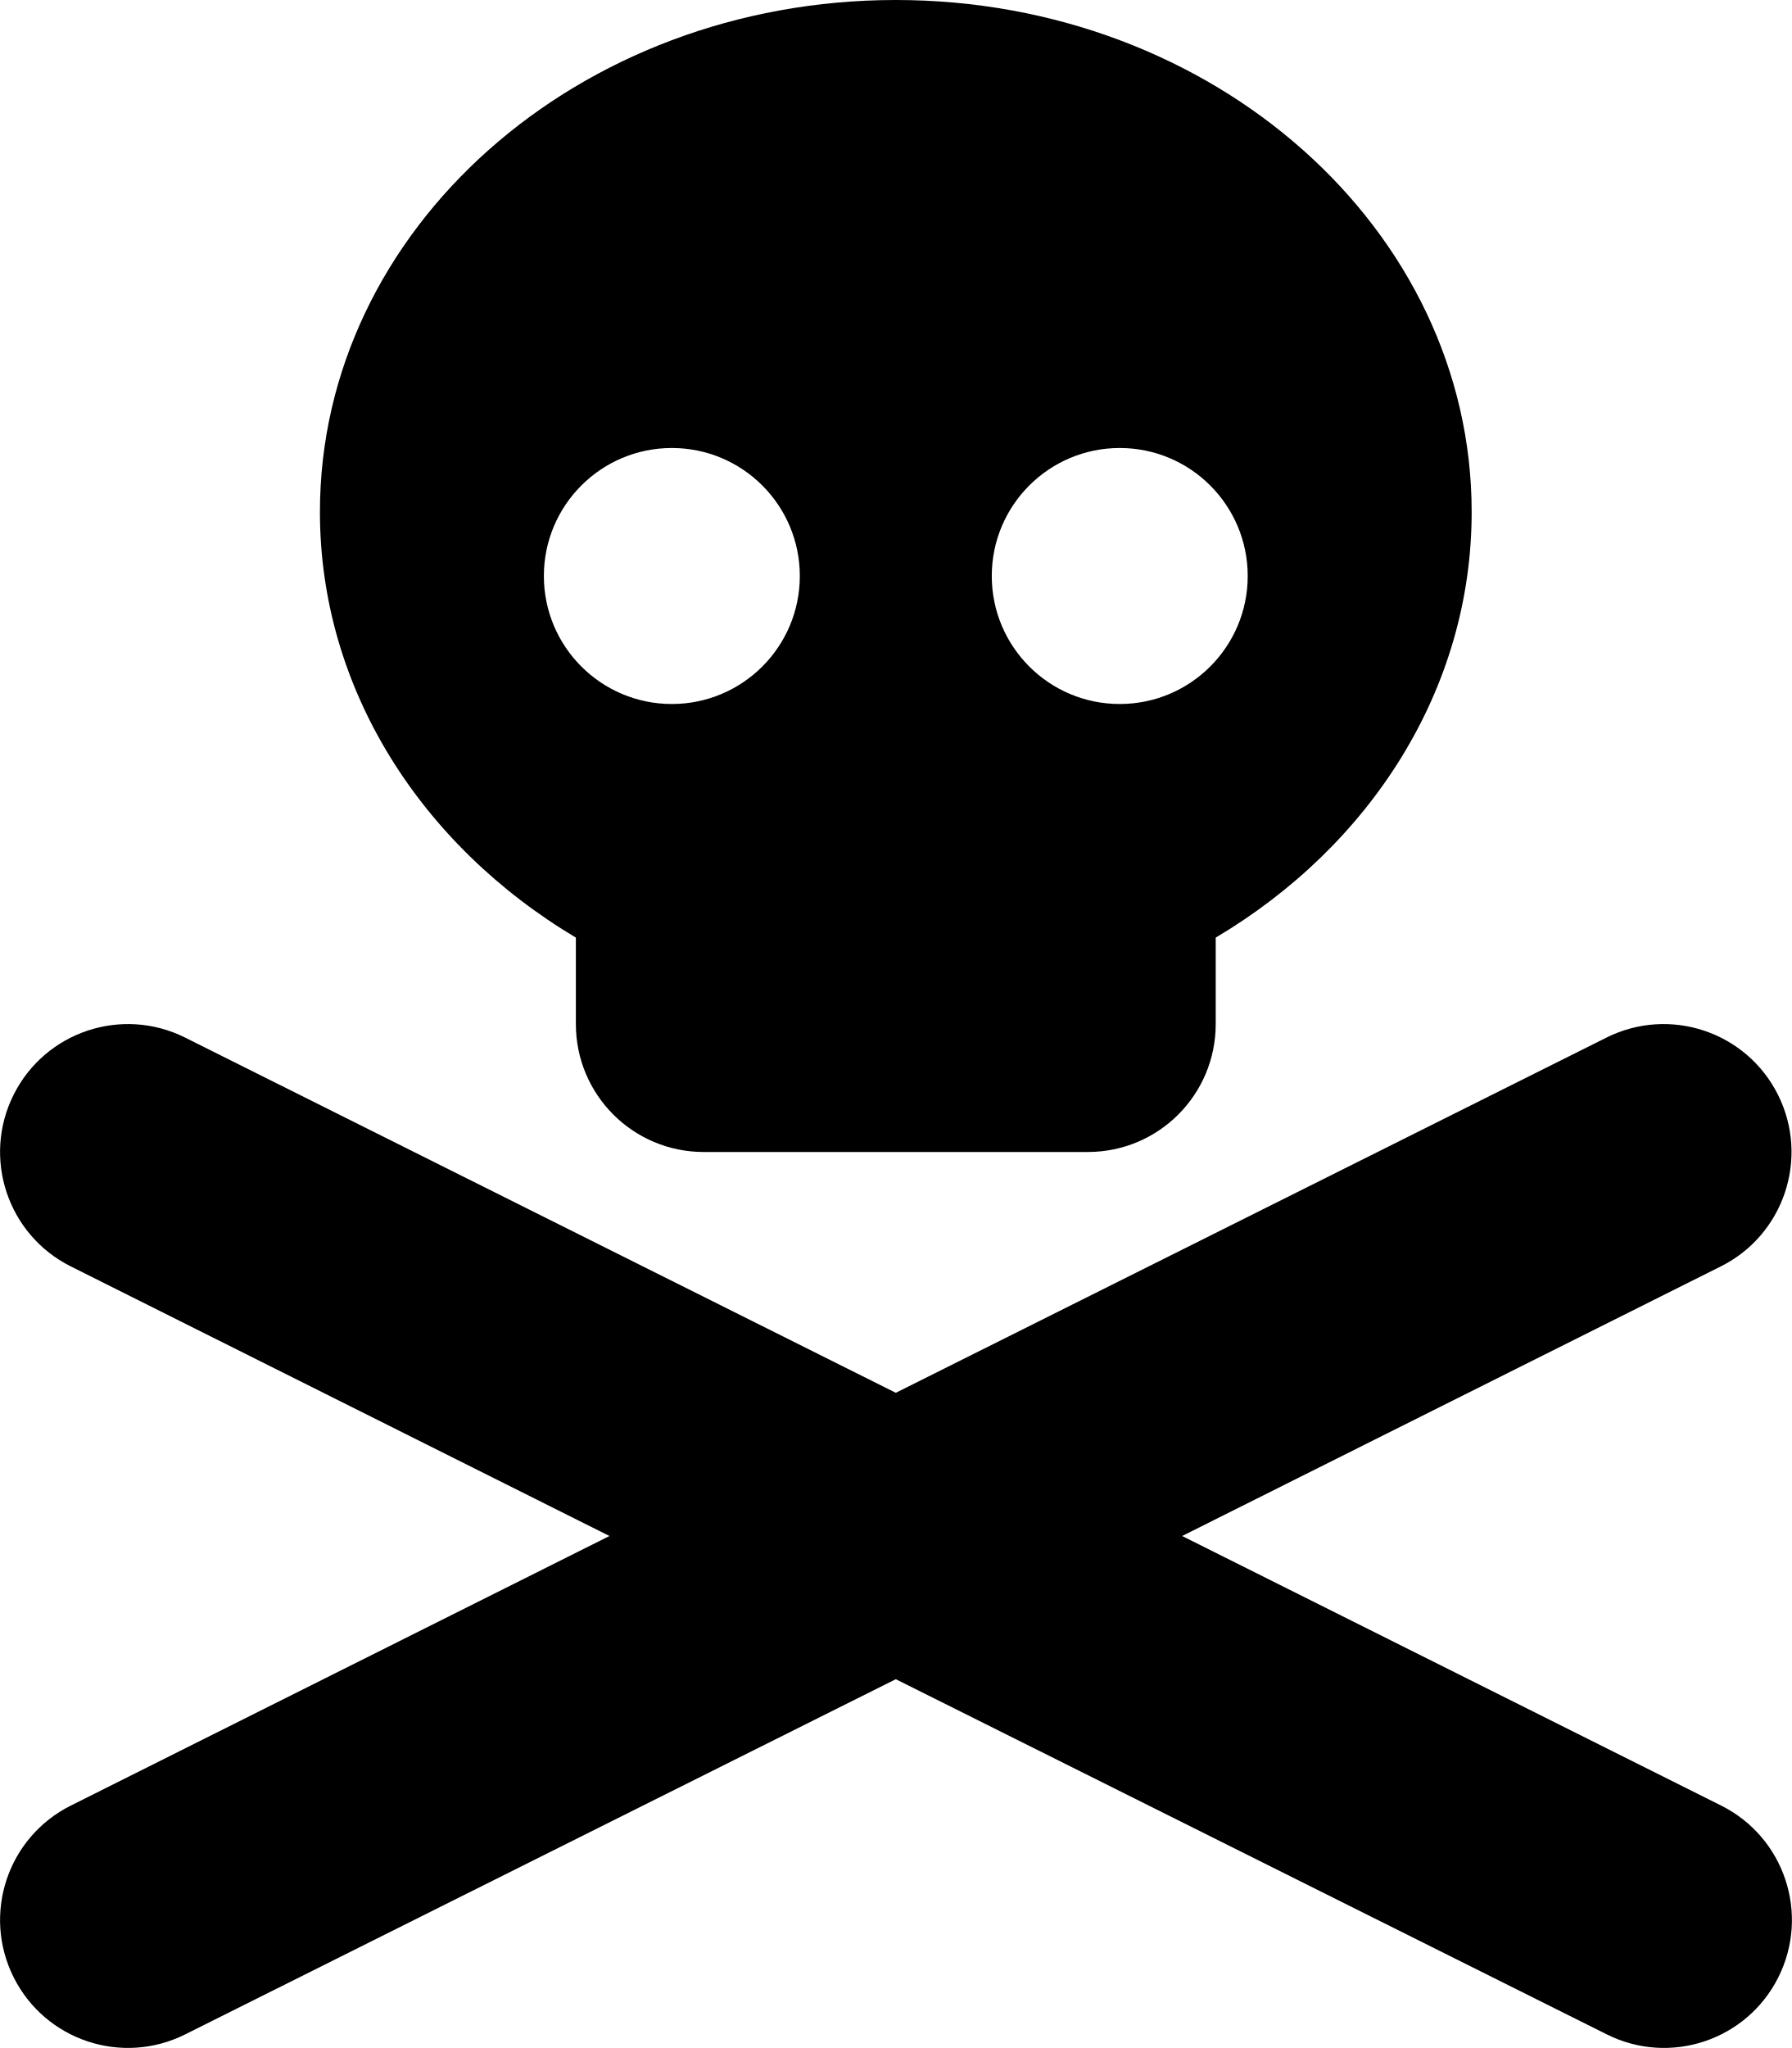
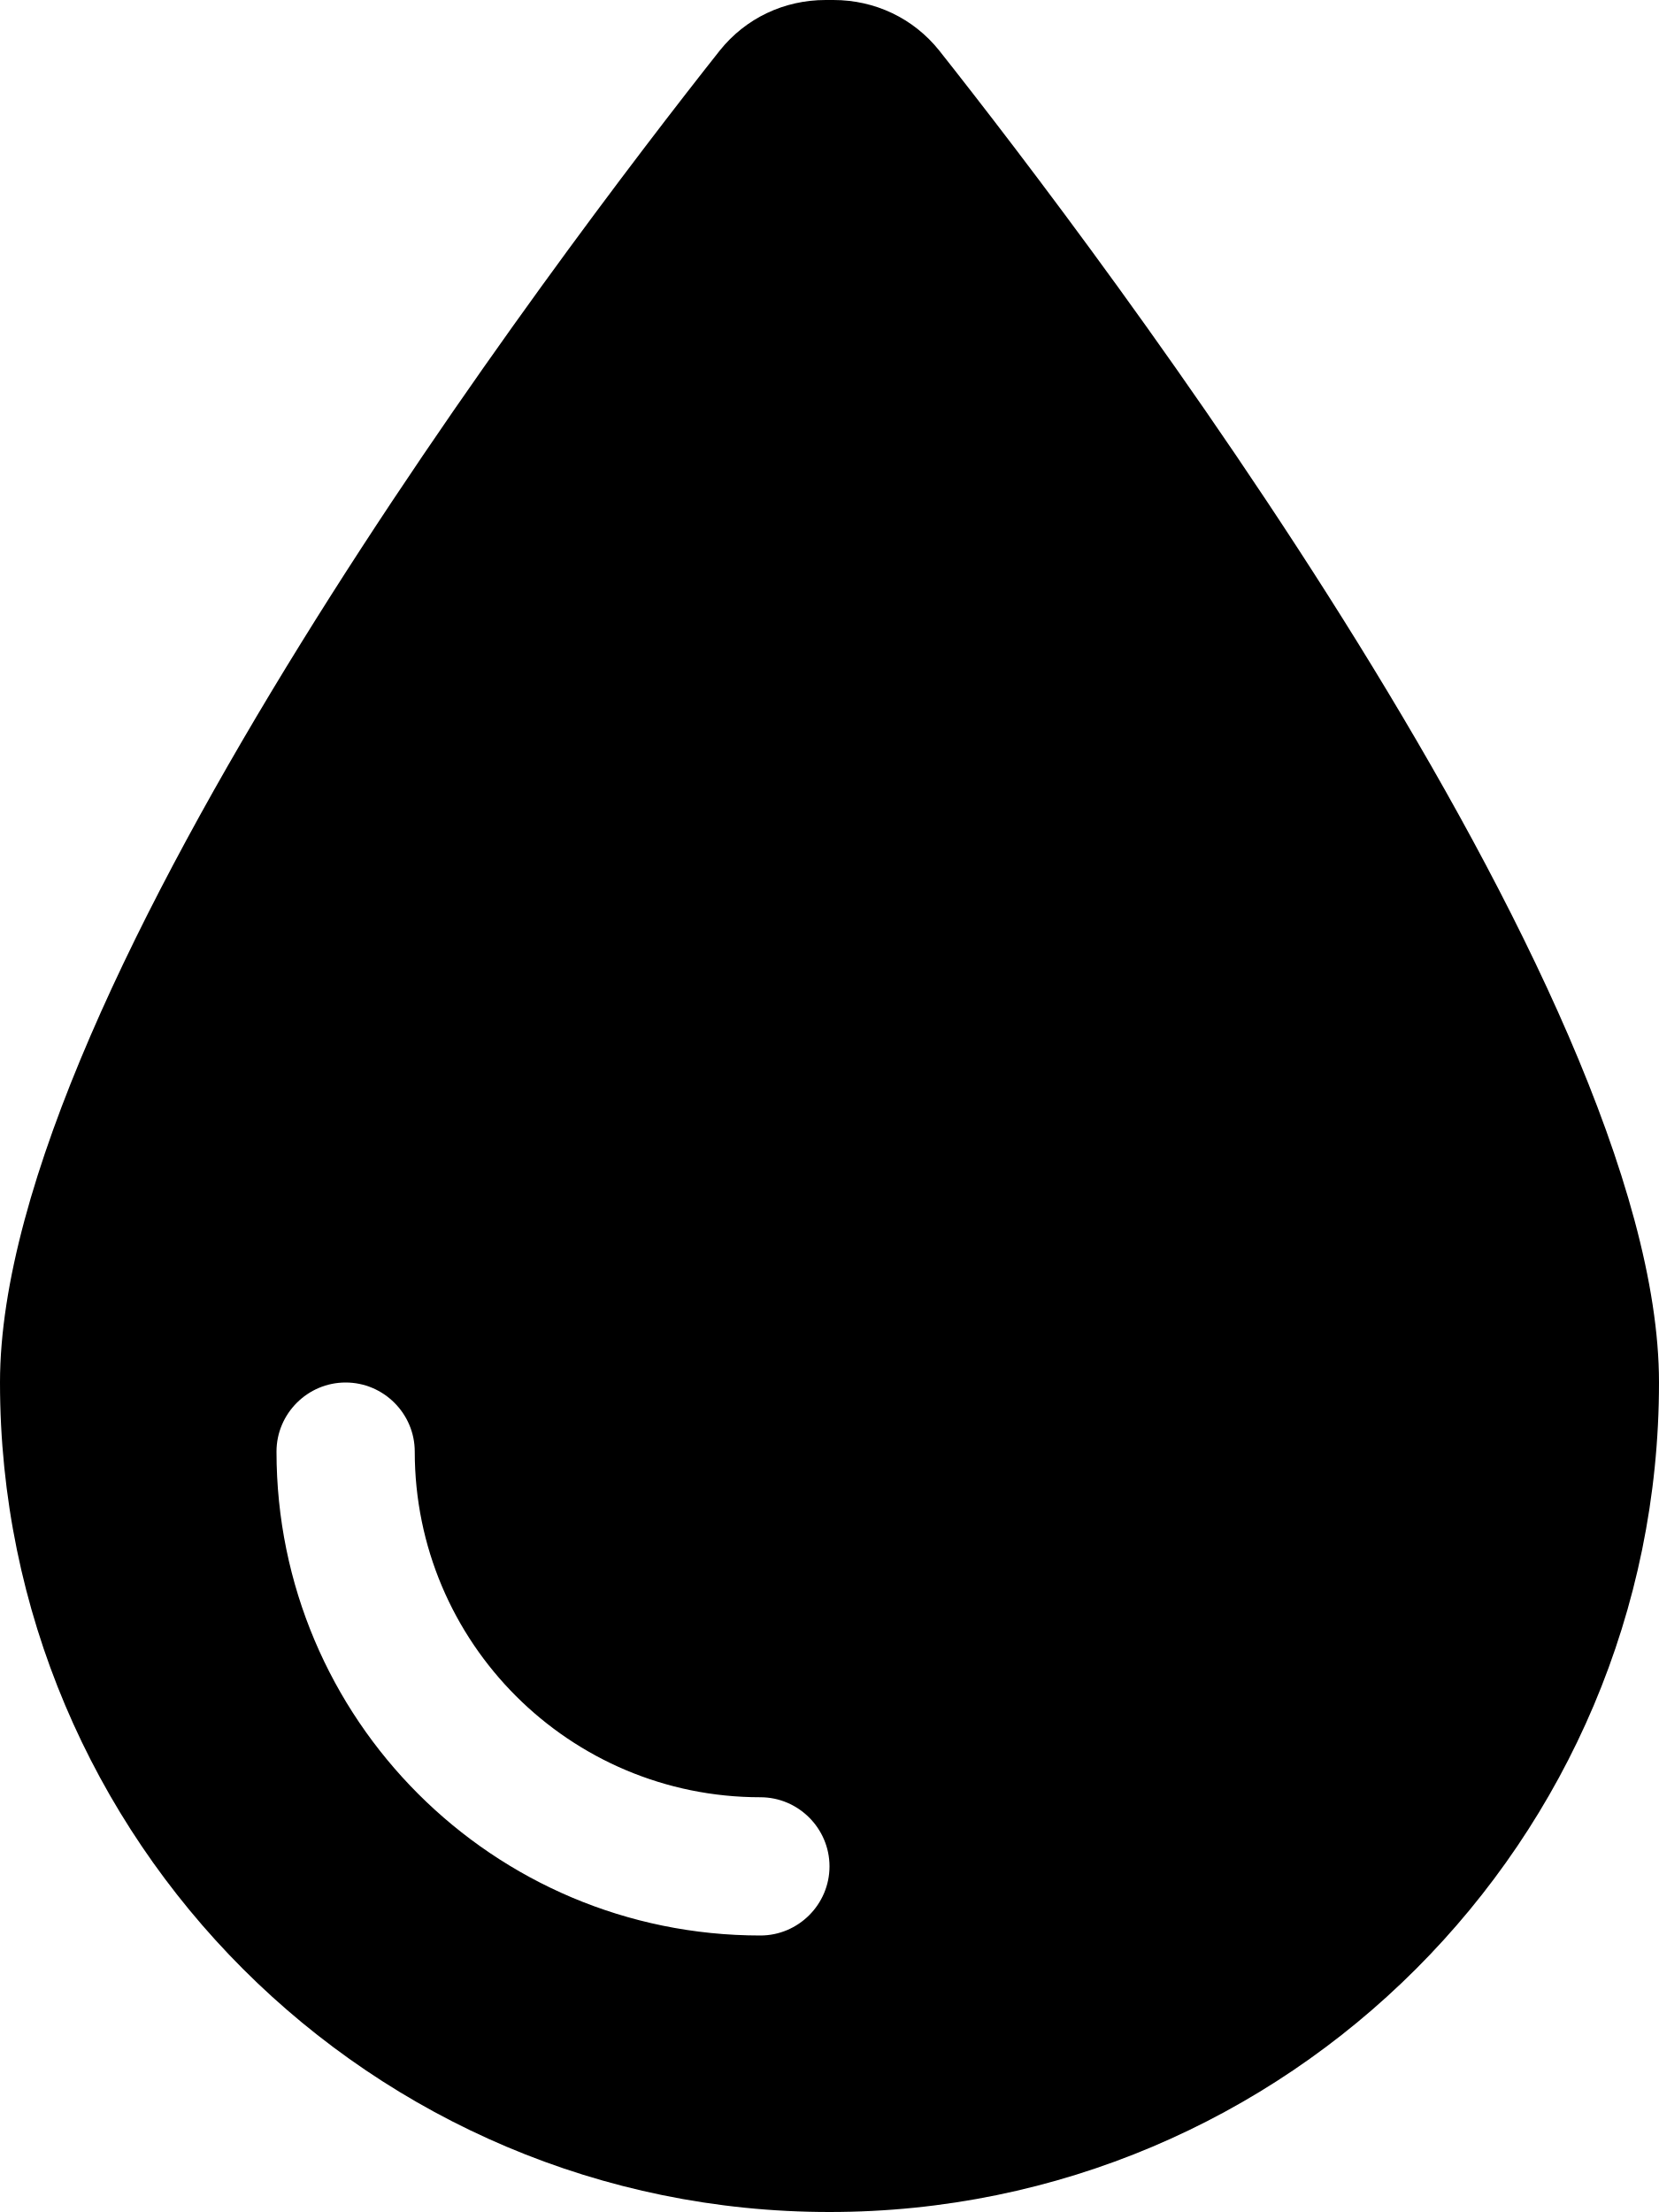
- <svg xmlns="http://www.w3.org/2000/svg" viewBox="0 0 448 512">
-   <path d="M368 128c0 44.4-25.4 83.5-64 106.4l0 21.6c0 17.7-14.3 32-32 32l-96 0c-17.7 0-32-14.3-32-32l0-21.6c-38.6-23-64-62.1-64-106.4C80 57.3 144.5 0 224 0s144 57.3 144 128zM168 176a32 32 0 1 0 0-64 32 32 0 1 0 0 64zm144-32a32 32 0 1 0 -64 0 32 32 0 1 0 64 0zM3.4 273.7c7.9-15.8 27.1-22.2 42.9-14.3L224 348.2l177.7-88.8c15.8-7.9 35-1.5 42.9 14.3s1.5 35-14.3 42.9L295.6 384l134.8 67.4c15.8 7.9 22.2 27.1 14.3 42.9s-27.1 22.2-42.9 14.3L224 419.8 46.3 508.6c-15.8 7.9-35 1.5-42.9-14.3s-1.5-35 14.3-42.9L152.4 384 17.7 316.6C1.9 308.7-4.5 289.5 3.4 273.7z" />
+ <svg xmlns="http://www.w3.org/2000/svg" viewBox="0 0 384 512">
+   <path d="M192 512C86 512 0 426 0 320C0 228.8 130.2 57.7 166.6 11.7C172.6 4.2 181.5 0 191.1 0l1.8 0c9.6 0 18.5 4.2 24.5 11.7C253.8 57.7 384 228.8 384 320c0 106-86 192-192 192zM96 336c0-8.8-7.2-16-16-16s-16 7.2-16 16c0 61.9 50.1 112 112 112c8.8 0 16-7.2 16-16s-7.2-16-16-16c-44.2 0-80-35.8-80-80z" />
</svg>
